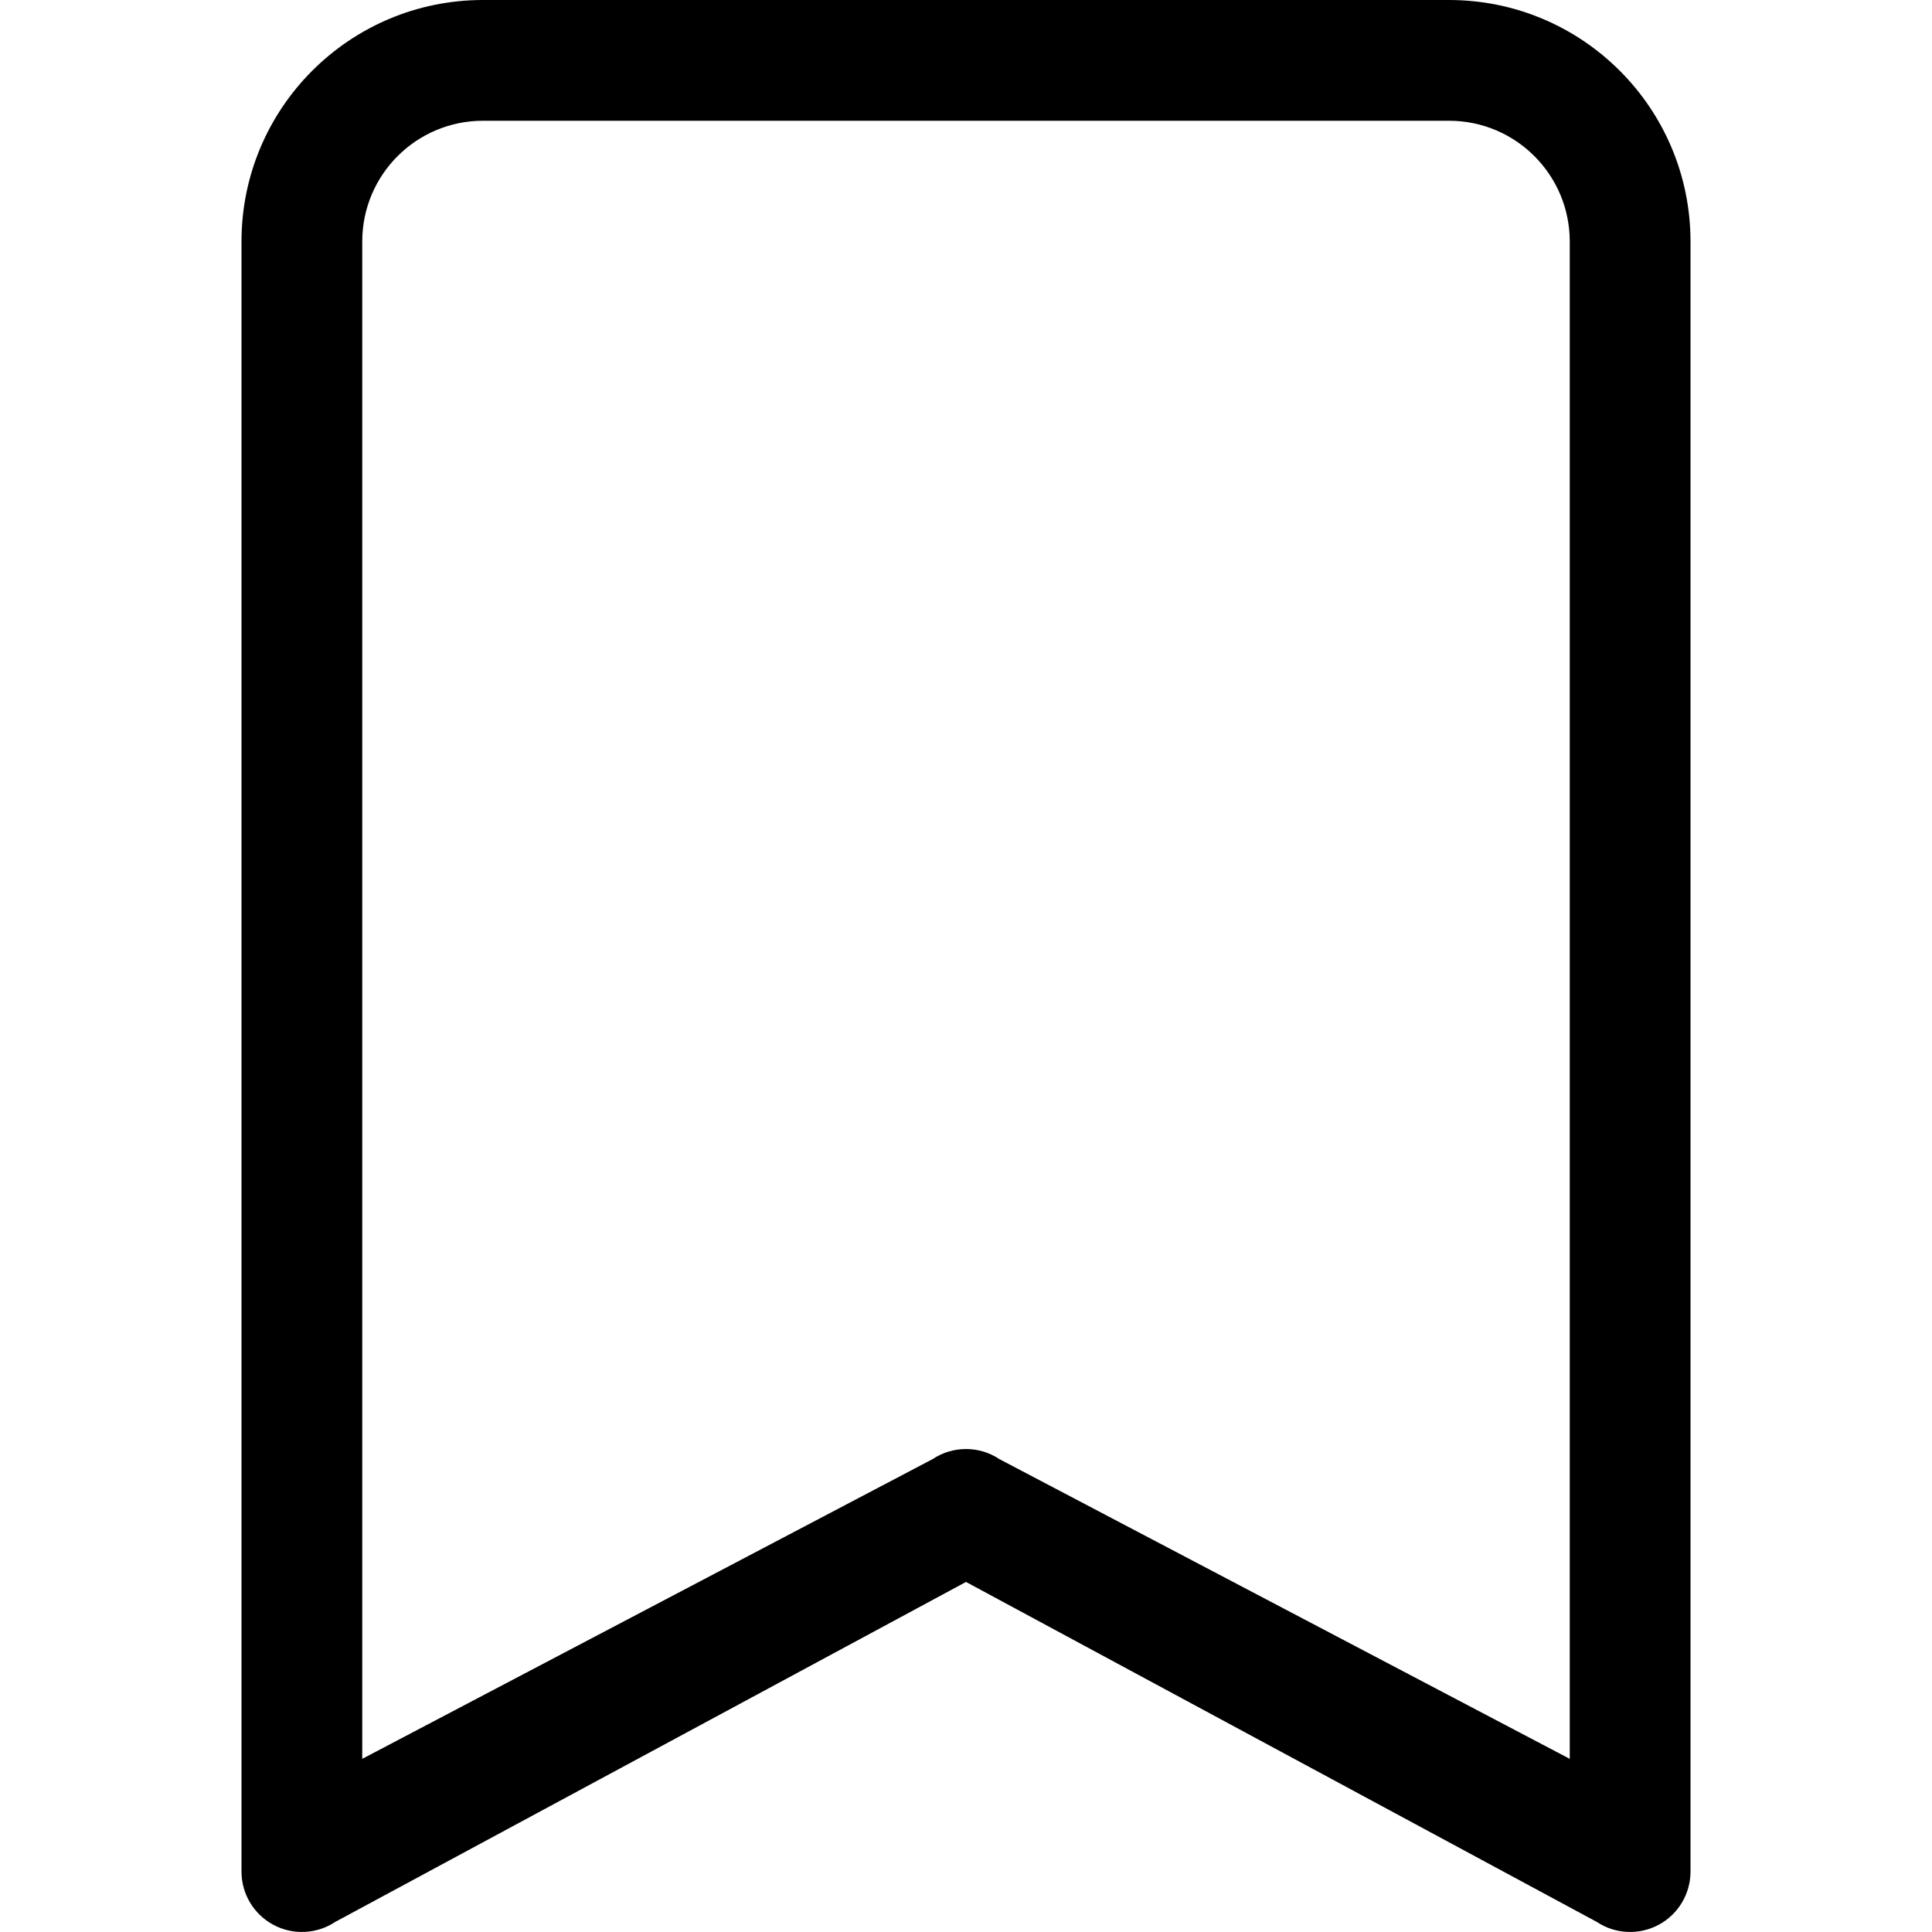
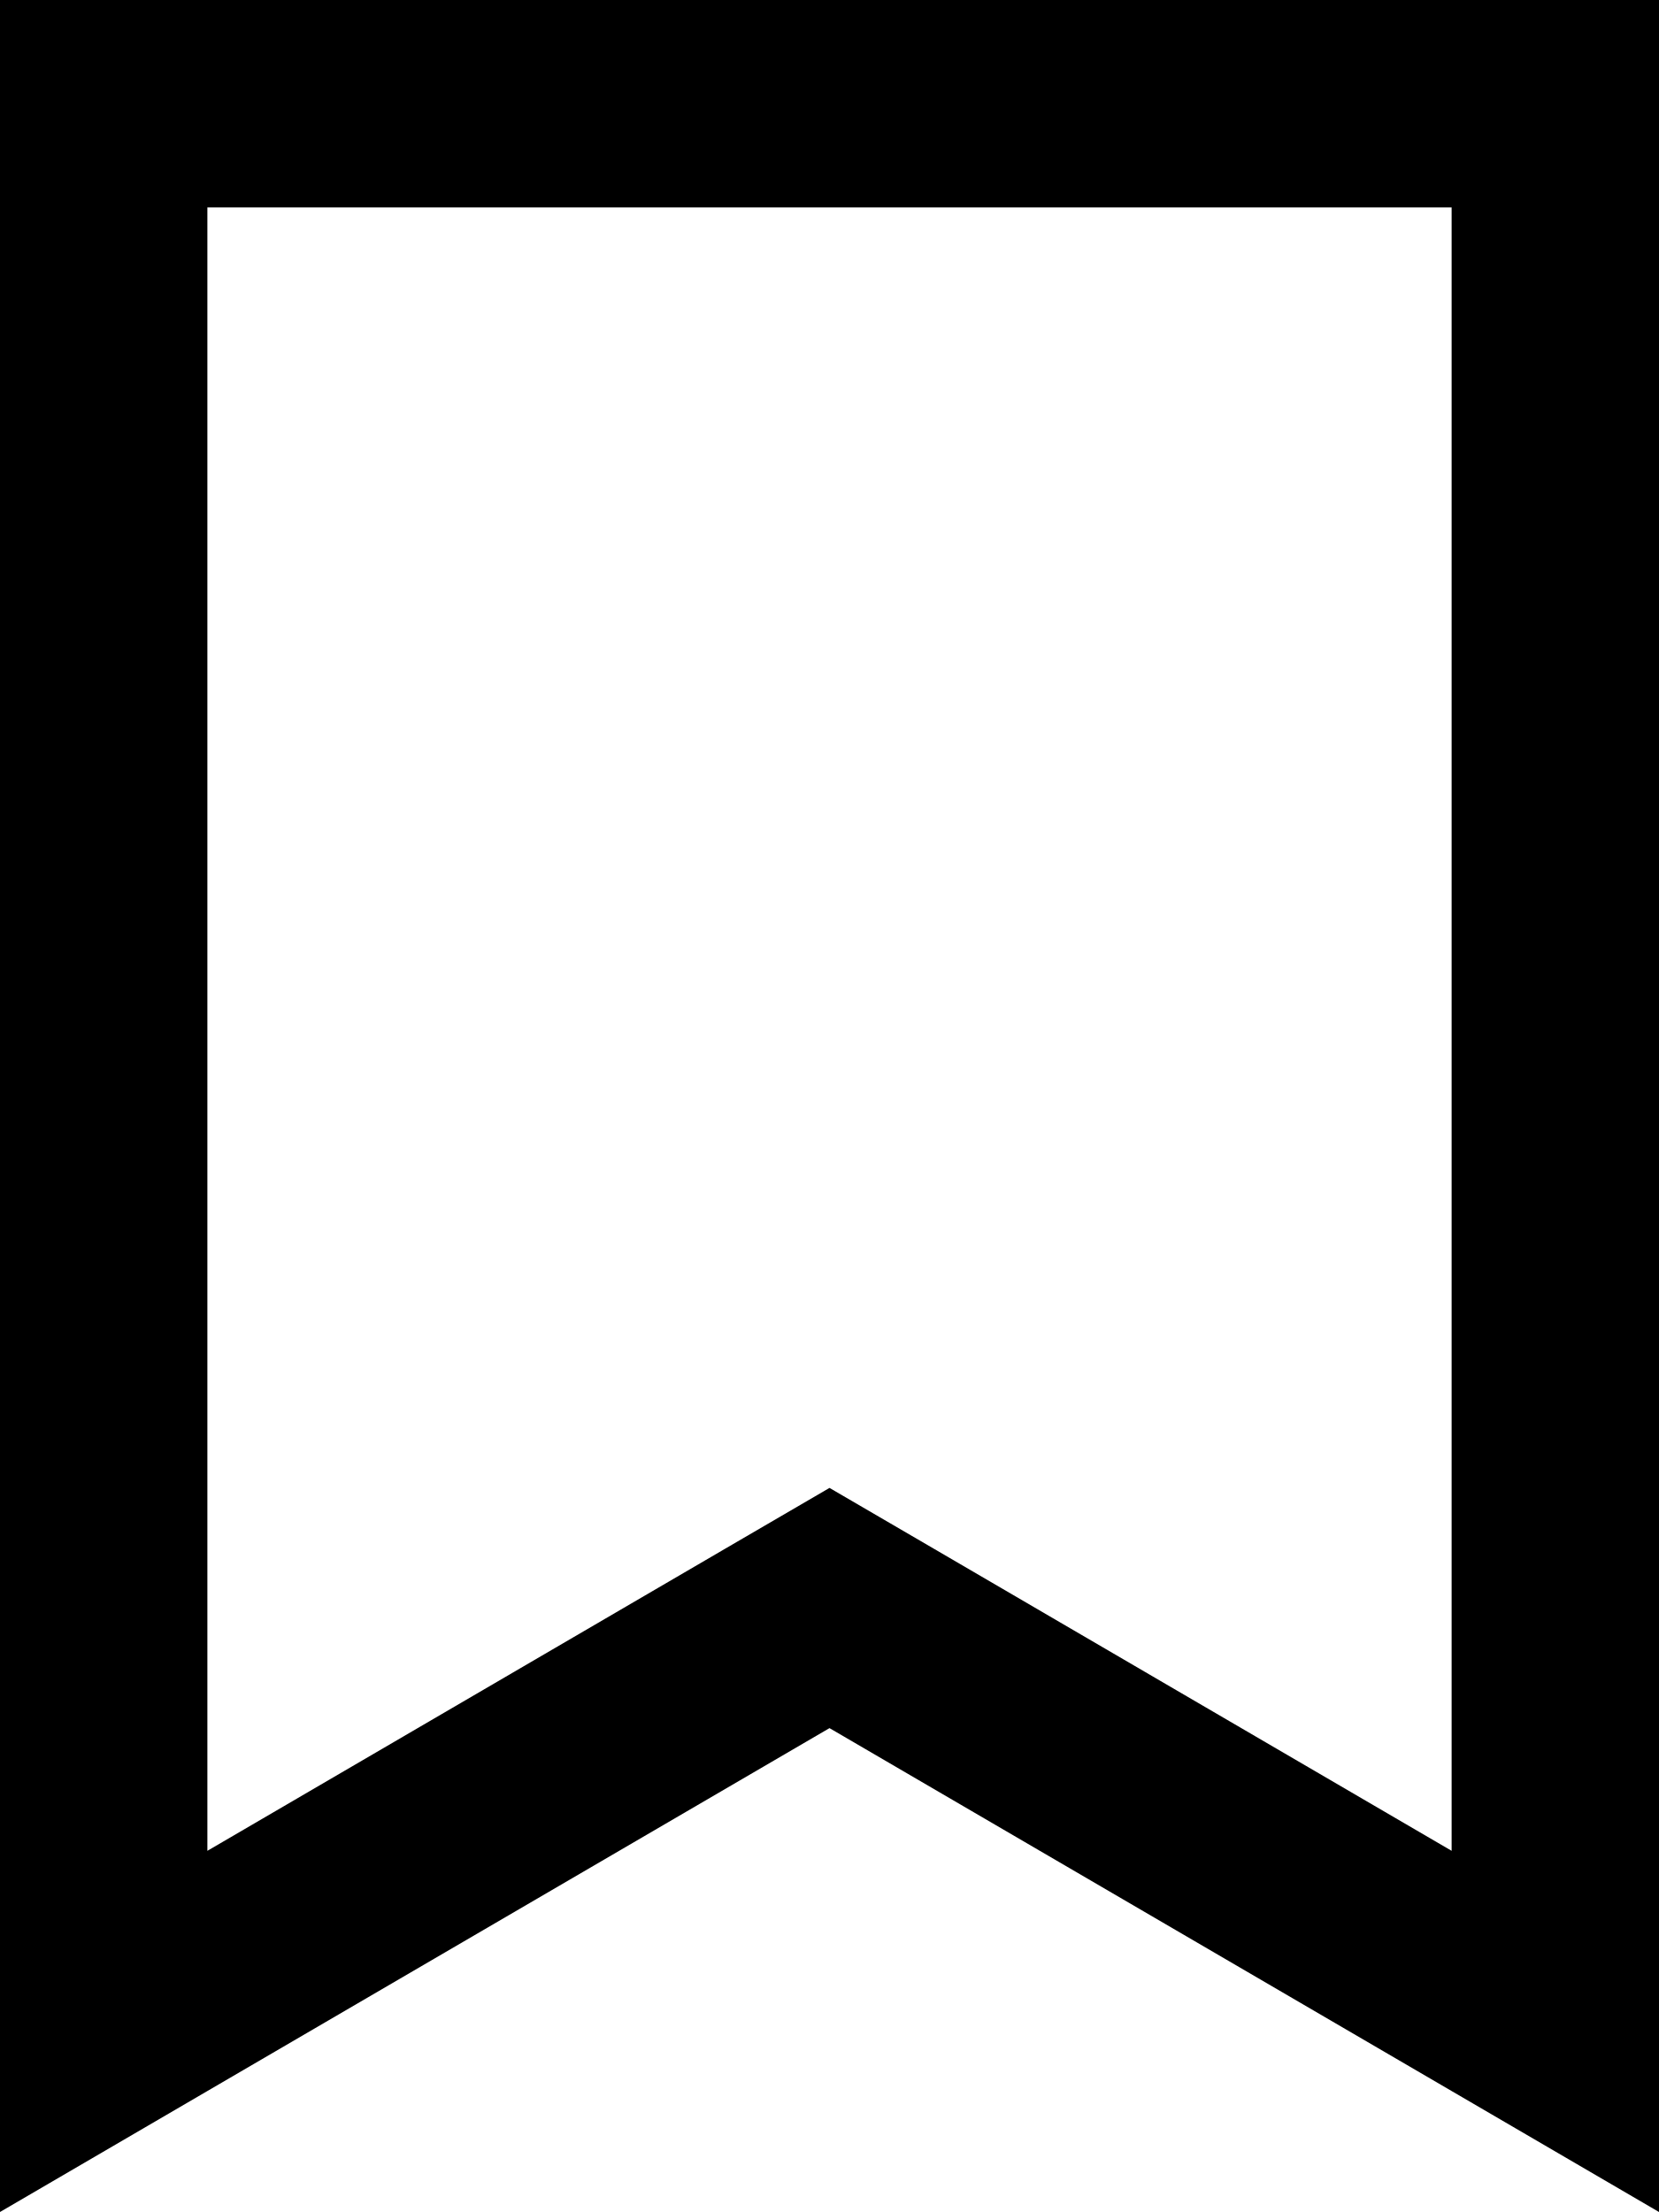
- <svg xmlns="http://www.w3.org/2000/svg" width="16" height="16" fill="currentColor" class="bi bi-bookmark" viewBox="0 0 16 16">
-   <path d="M2 2a2 2 0 0 1 2-2h8a2 2 0 0 1 2 2v13.5a.5.5 0 0 1-.777.416L8 13.101l-5.223 2.815A.5.5 0 0 1 2 15.5V2zm2-1a1 1 0 0 0-1 1v12.566l4.723-2.482a.5.5 0 0 1 .554 0L13 14.566V2a1 1 0 0 0-1-1H4z" />
+ <svg xmlns="http://www.w3.org/2000/svg" viewBox="0 0 384 512">
+   <path d="M192 344.4l24.2 14.1L336 428.4 336 48 48 48l0 380.4 119.8-69.9L192 344.4zM48 484L0 512l0-55.6L0 48 0 0 48 0 336 0l48 0 0 48 0 408.4 0 55.6-48-28L192 400 48 484z" />
</svg>
